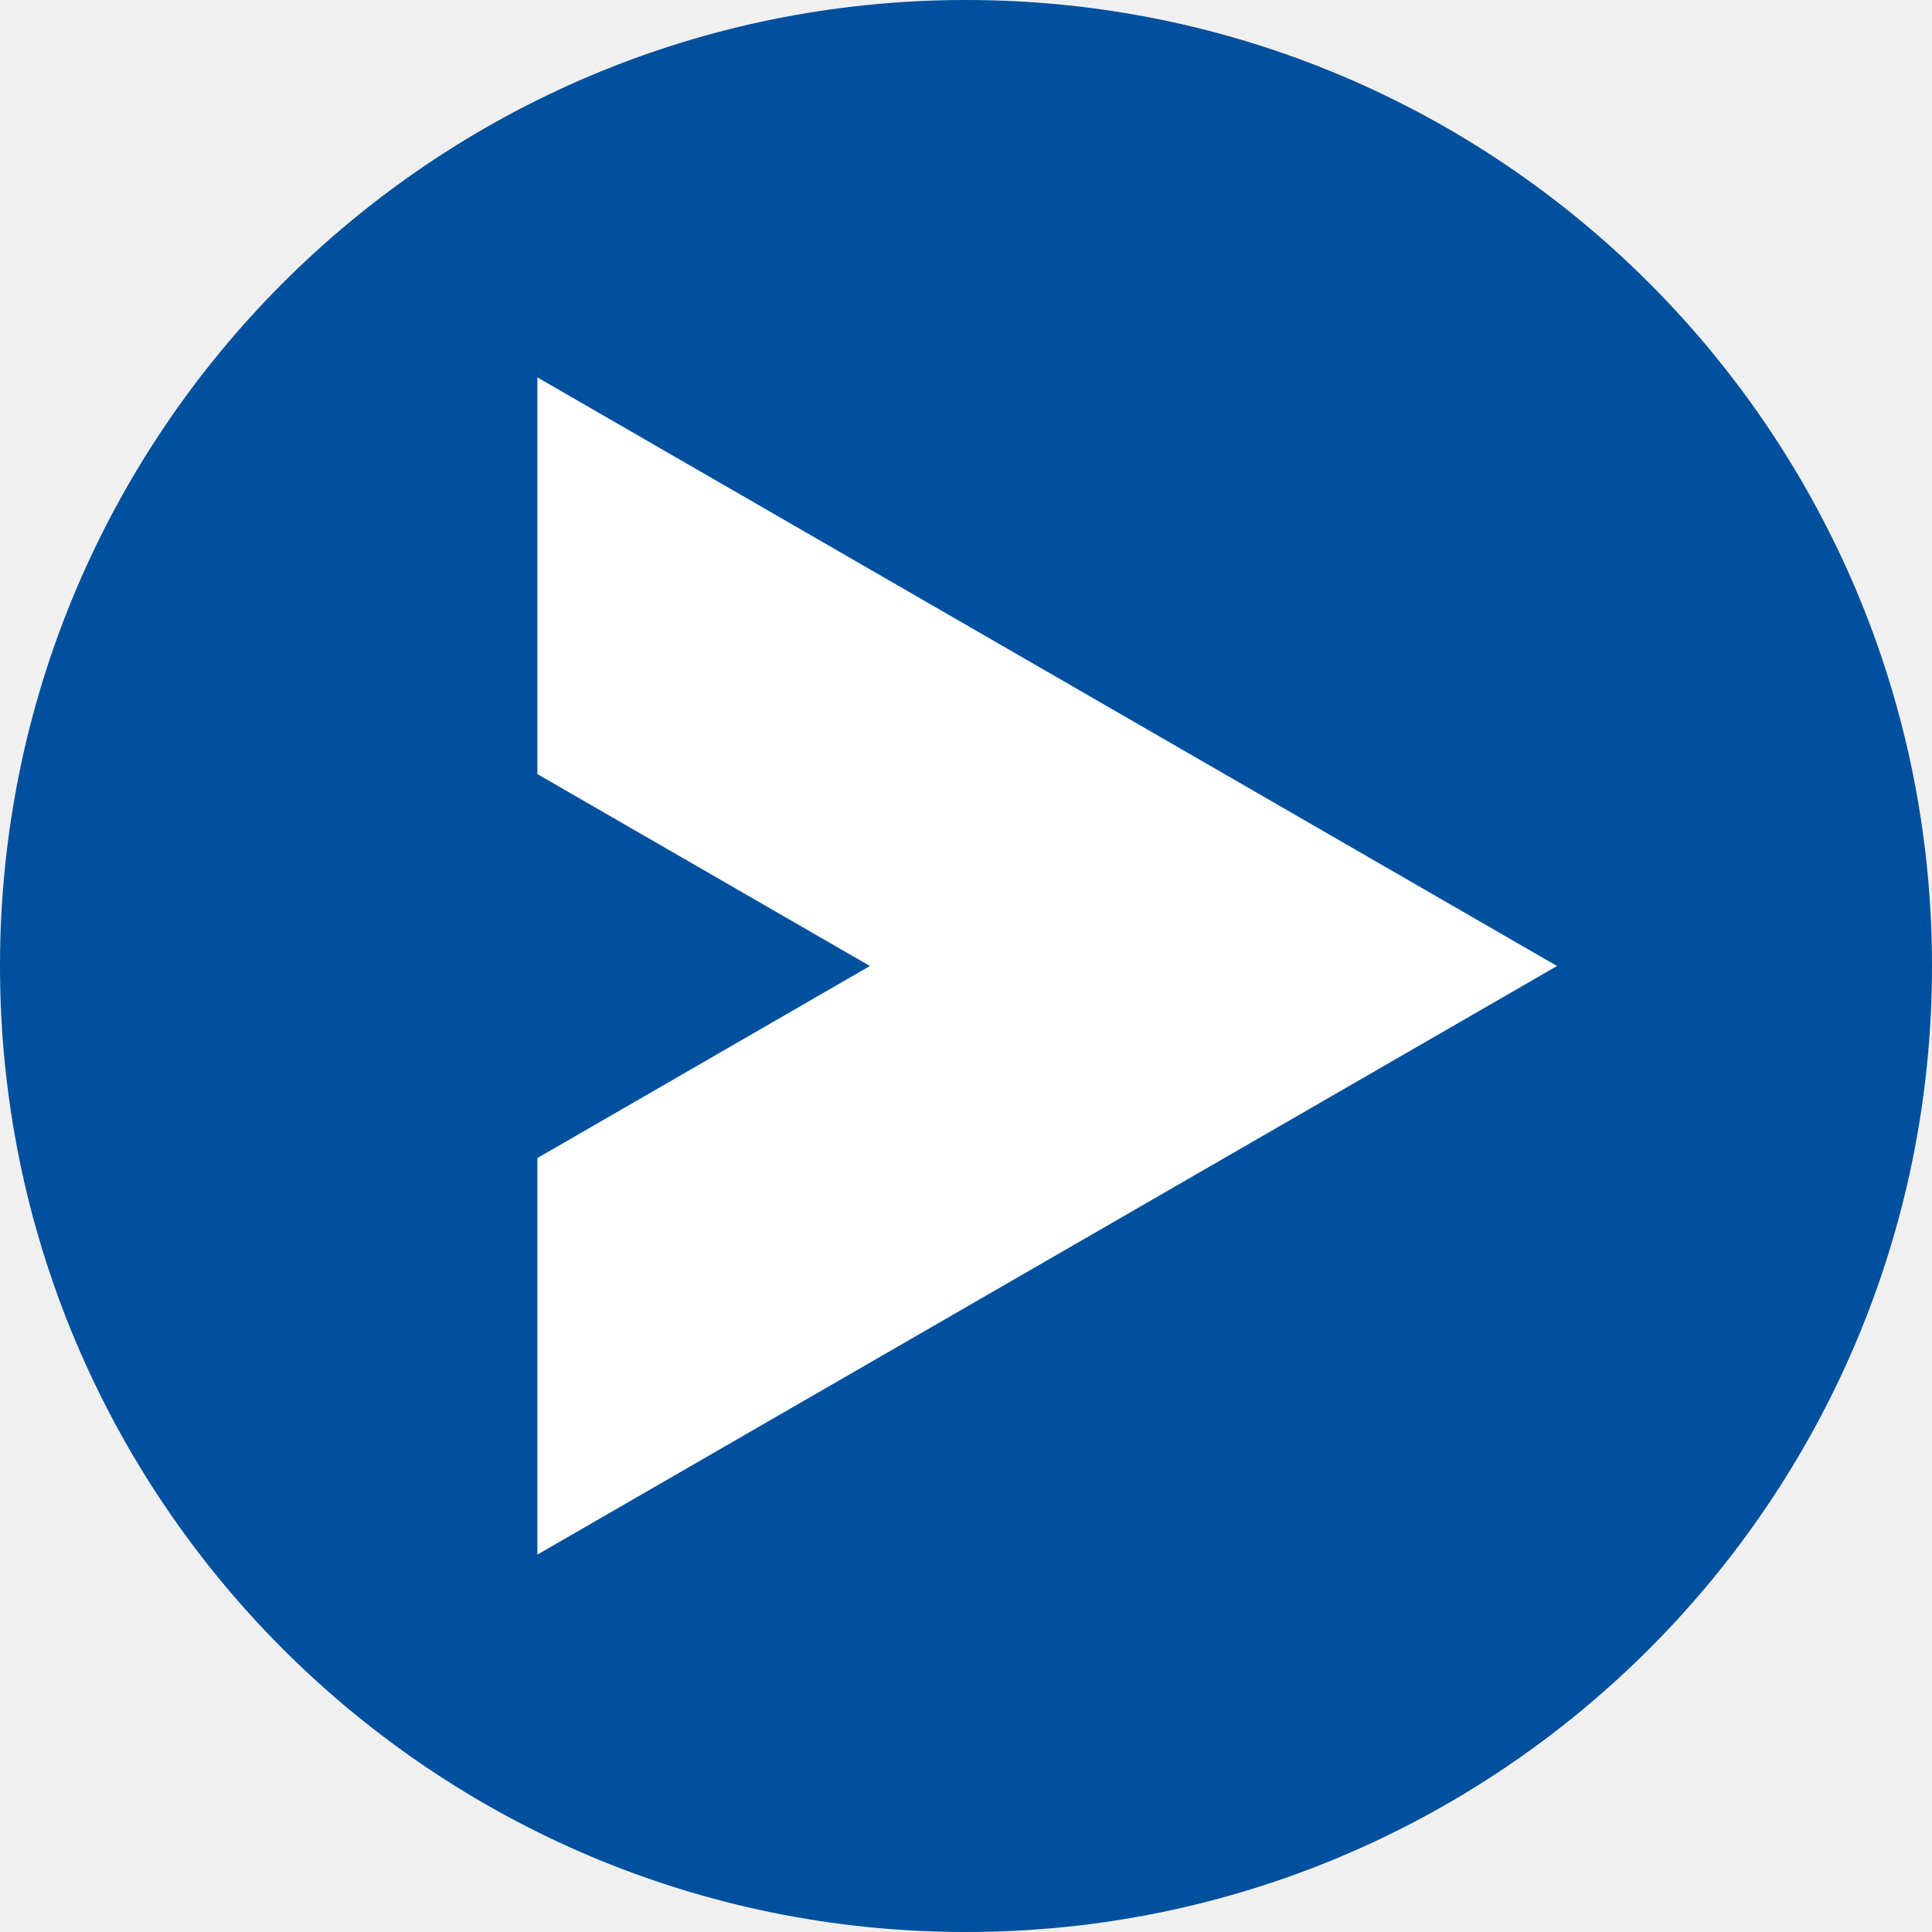
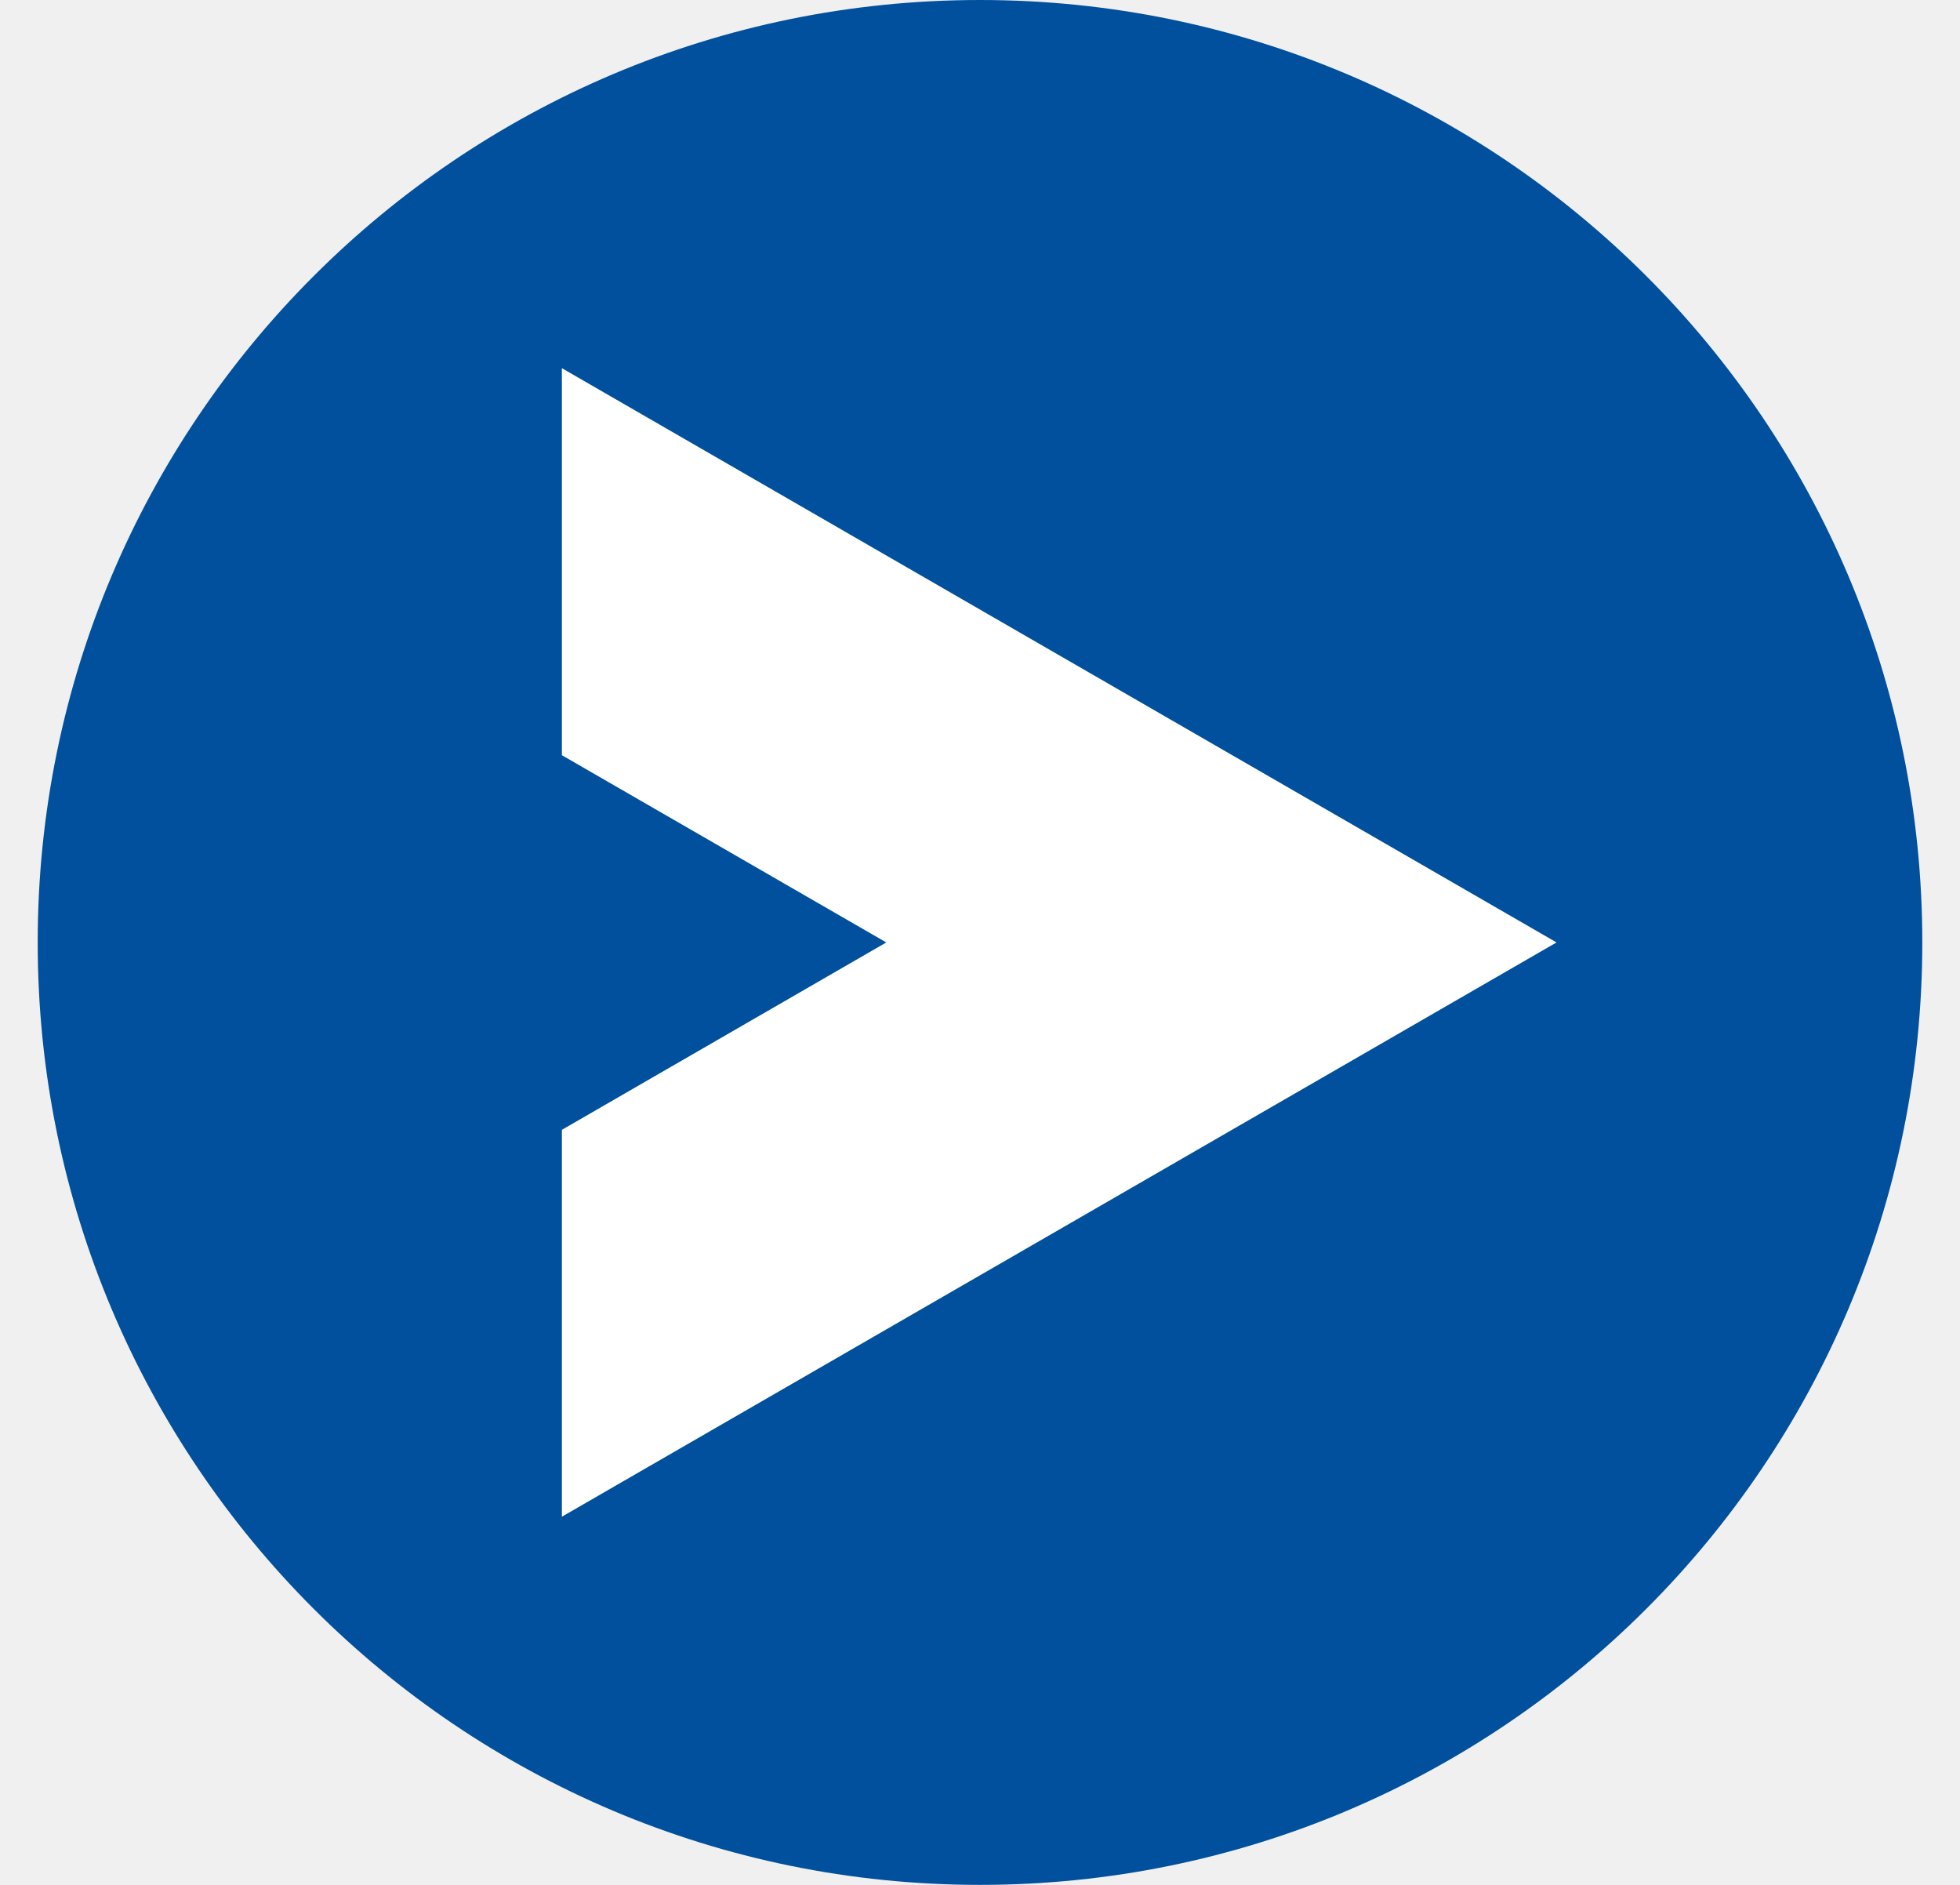
- <svg xmlns="http://www.w3.org/2000/svg" width="48" height="48" viewBox="0 0 48 48" fill="none">
+ <svg xmlns="http://www.w3.org/2000/svg" width="52" height="50" viewBox="0 0 48 48" fill="none">
  <g clip-path="url(#clip0_63_677)">
    <path d="M24 48C37.255 48 48 37.255 48 24C48 10.745 37.255 0 24 0C10.745 0 0 10.745 0 24C0 37.255 10.745 48 24 48Z" fill="#00509D" />
    <path d="M13.351 9.376V19.232L21.613 24L13.351 28.772V38.624L38.684 24L13.351 9.376Z" fill="white" />
  </g>
  <defs>
    <clipPath id="clip0_63_677">
      <rect width="48" height="48" fill="white" />
    </clipPath>
  </defs>
</svg>
